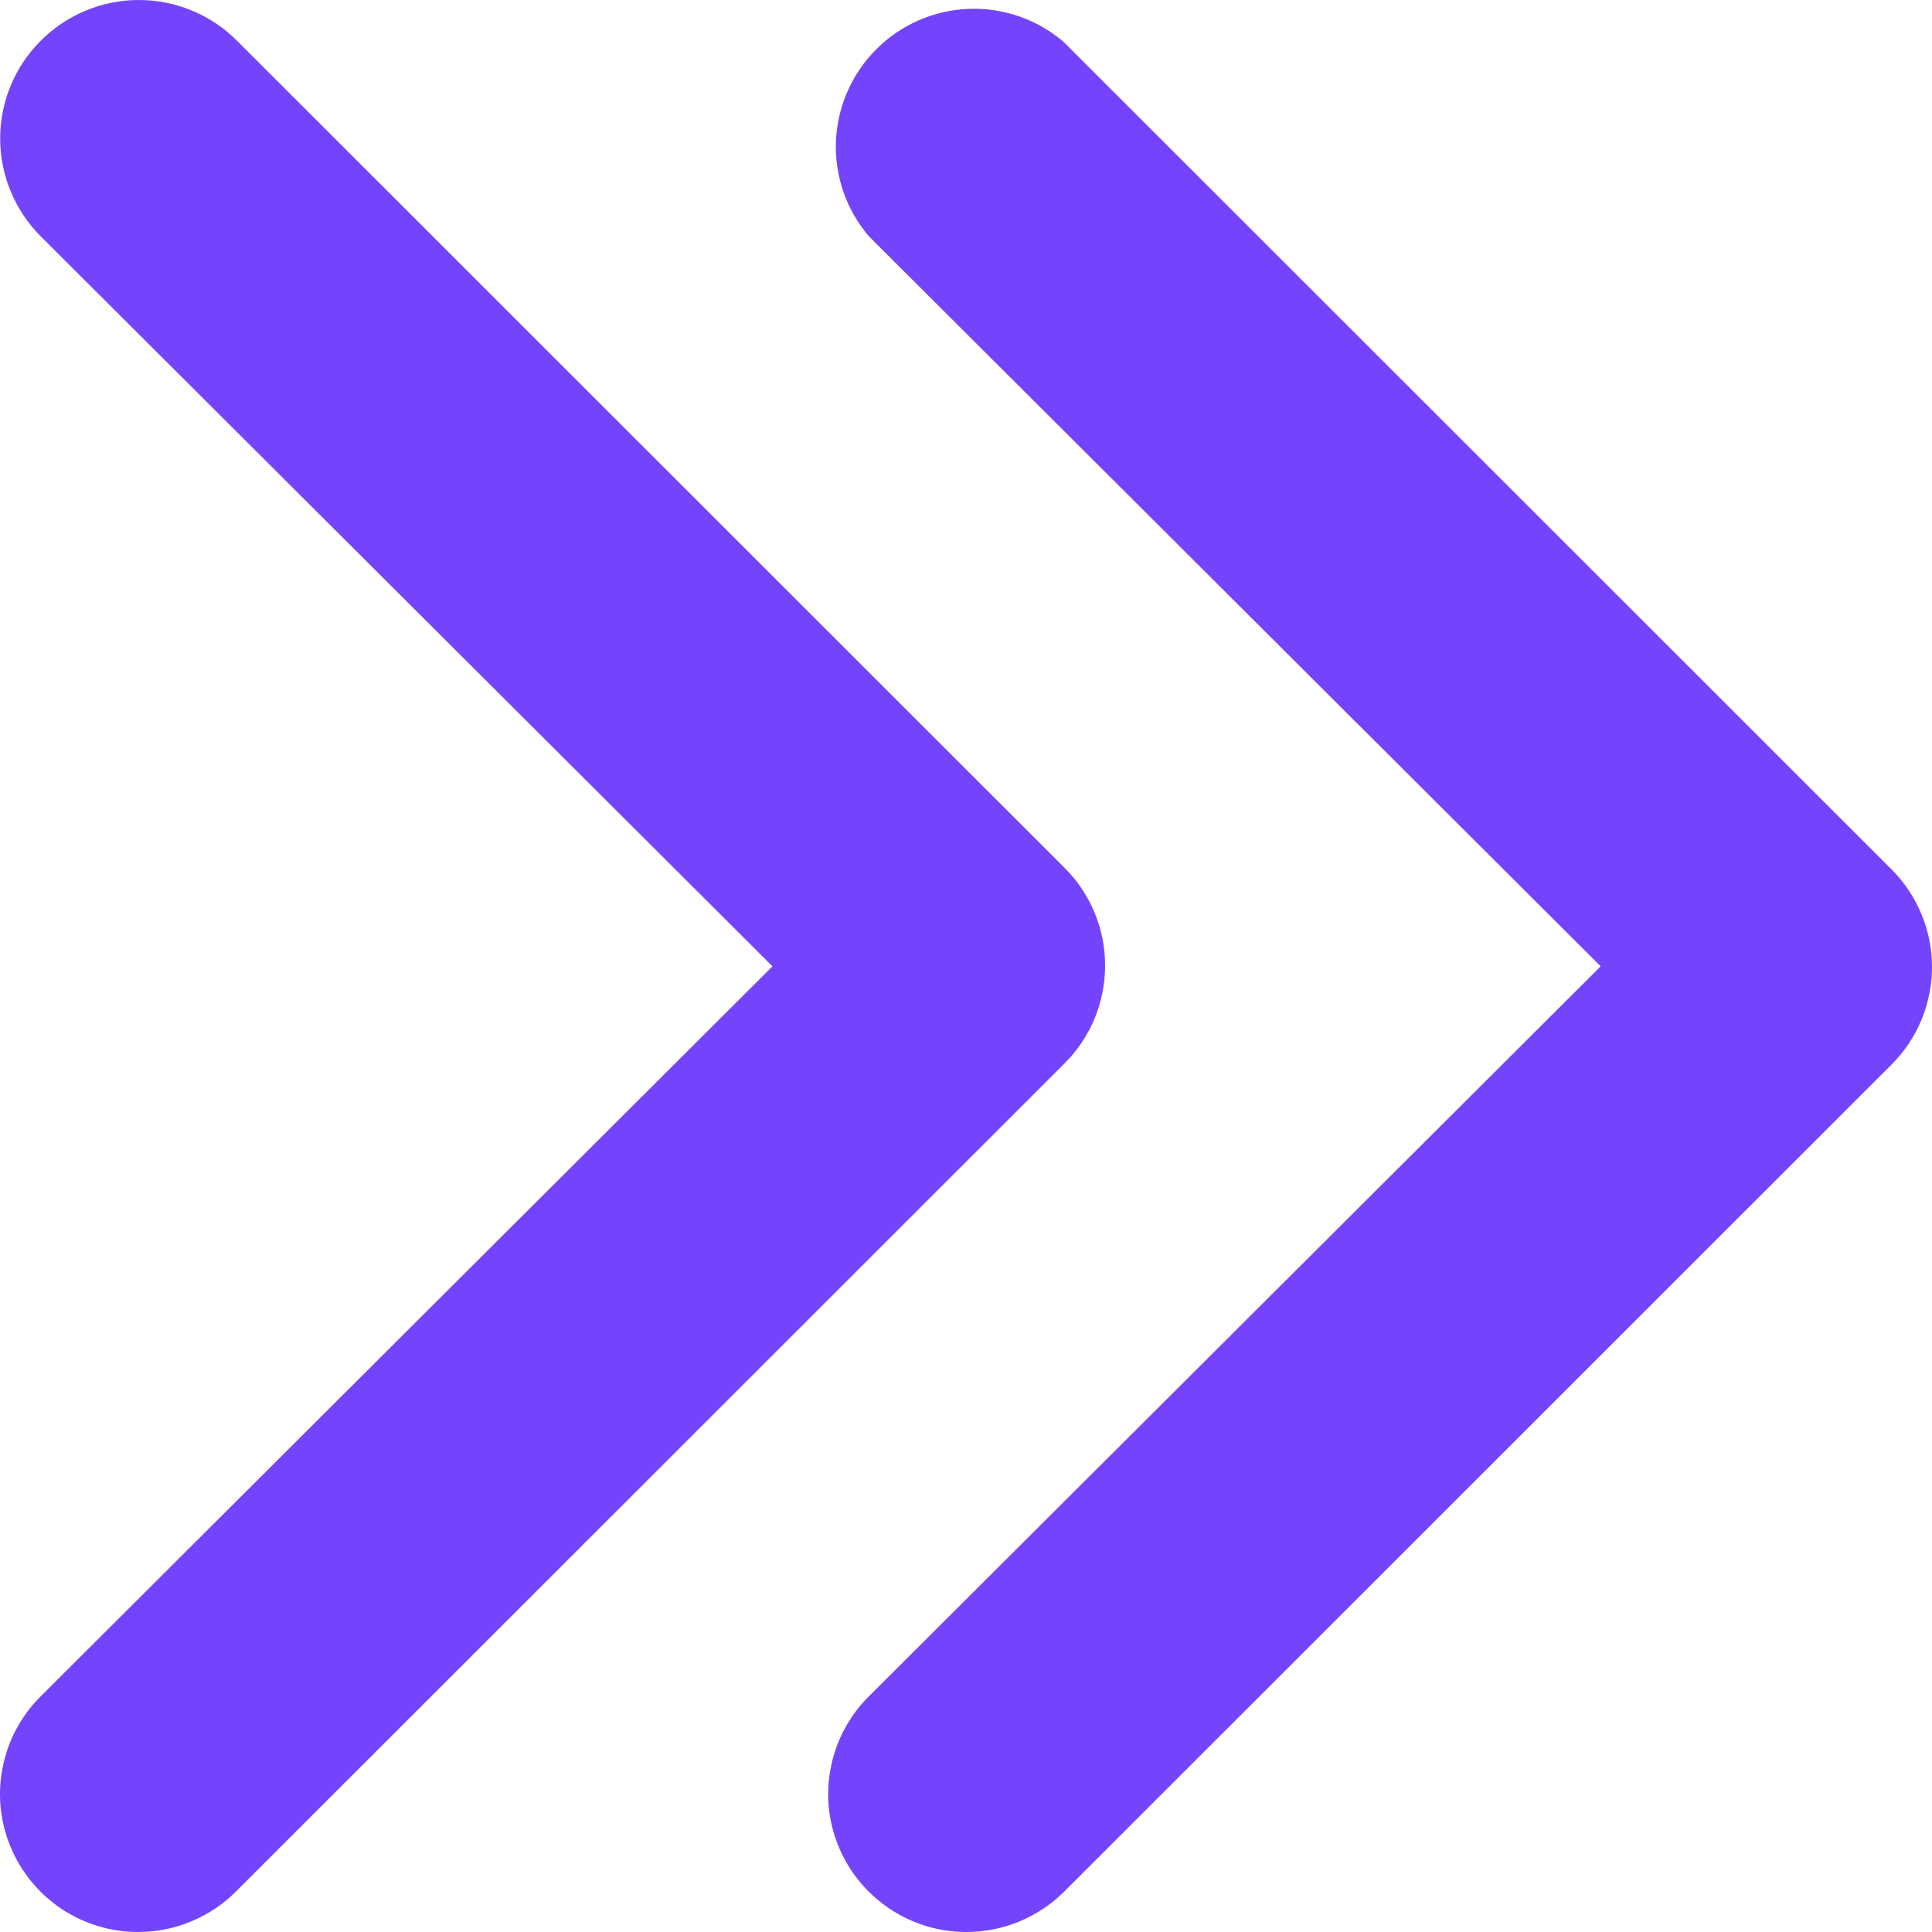
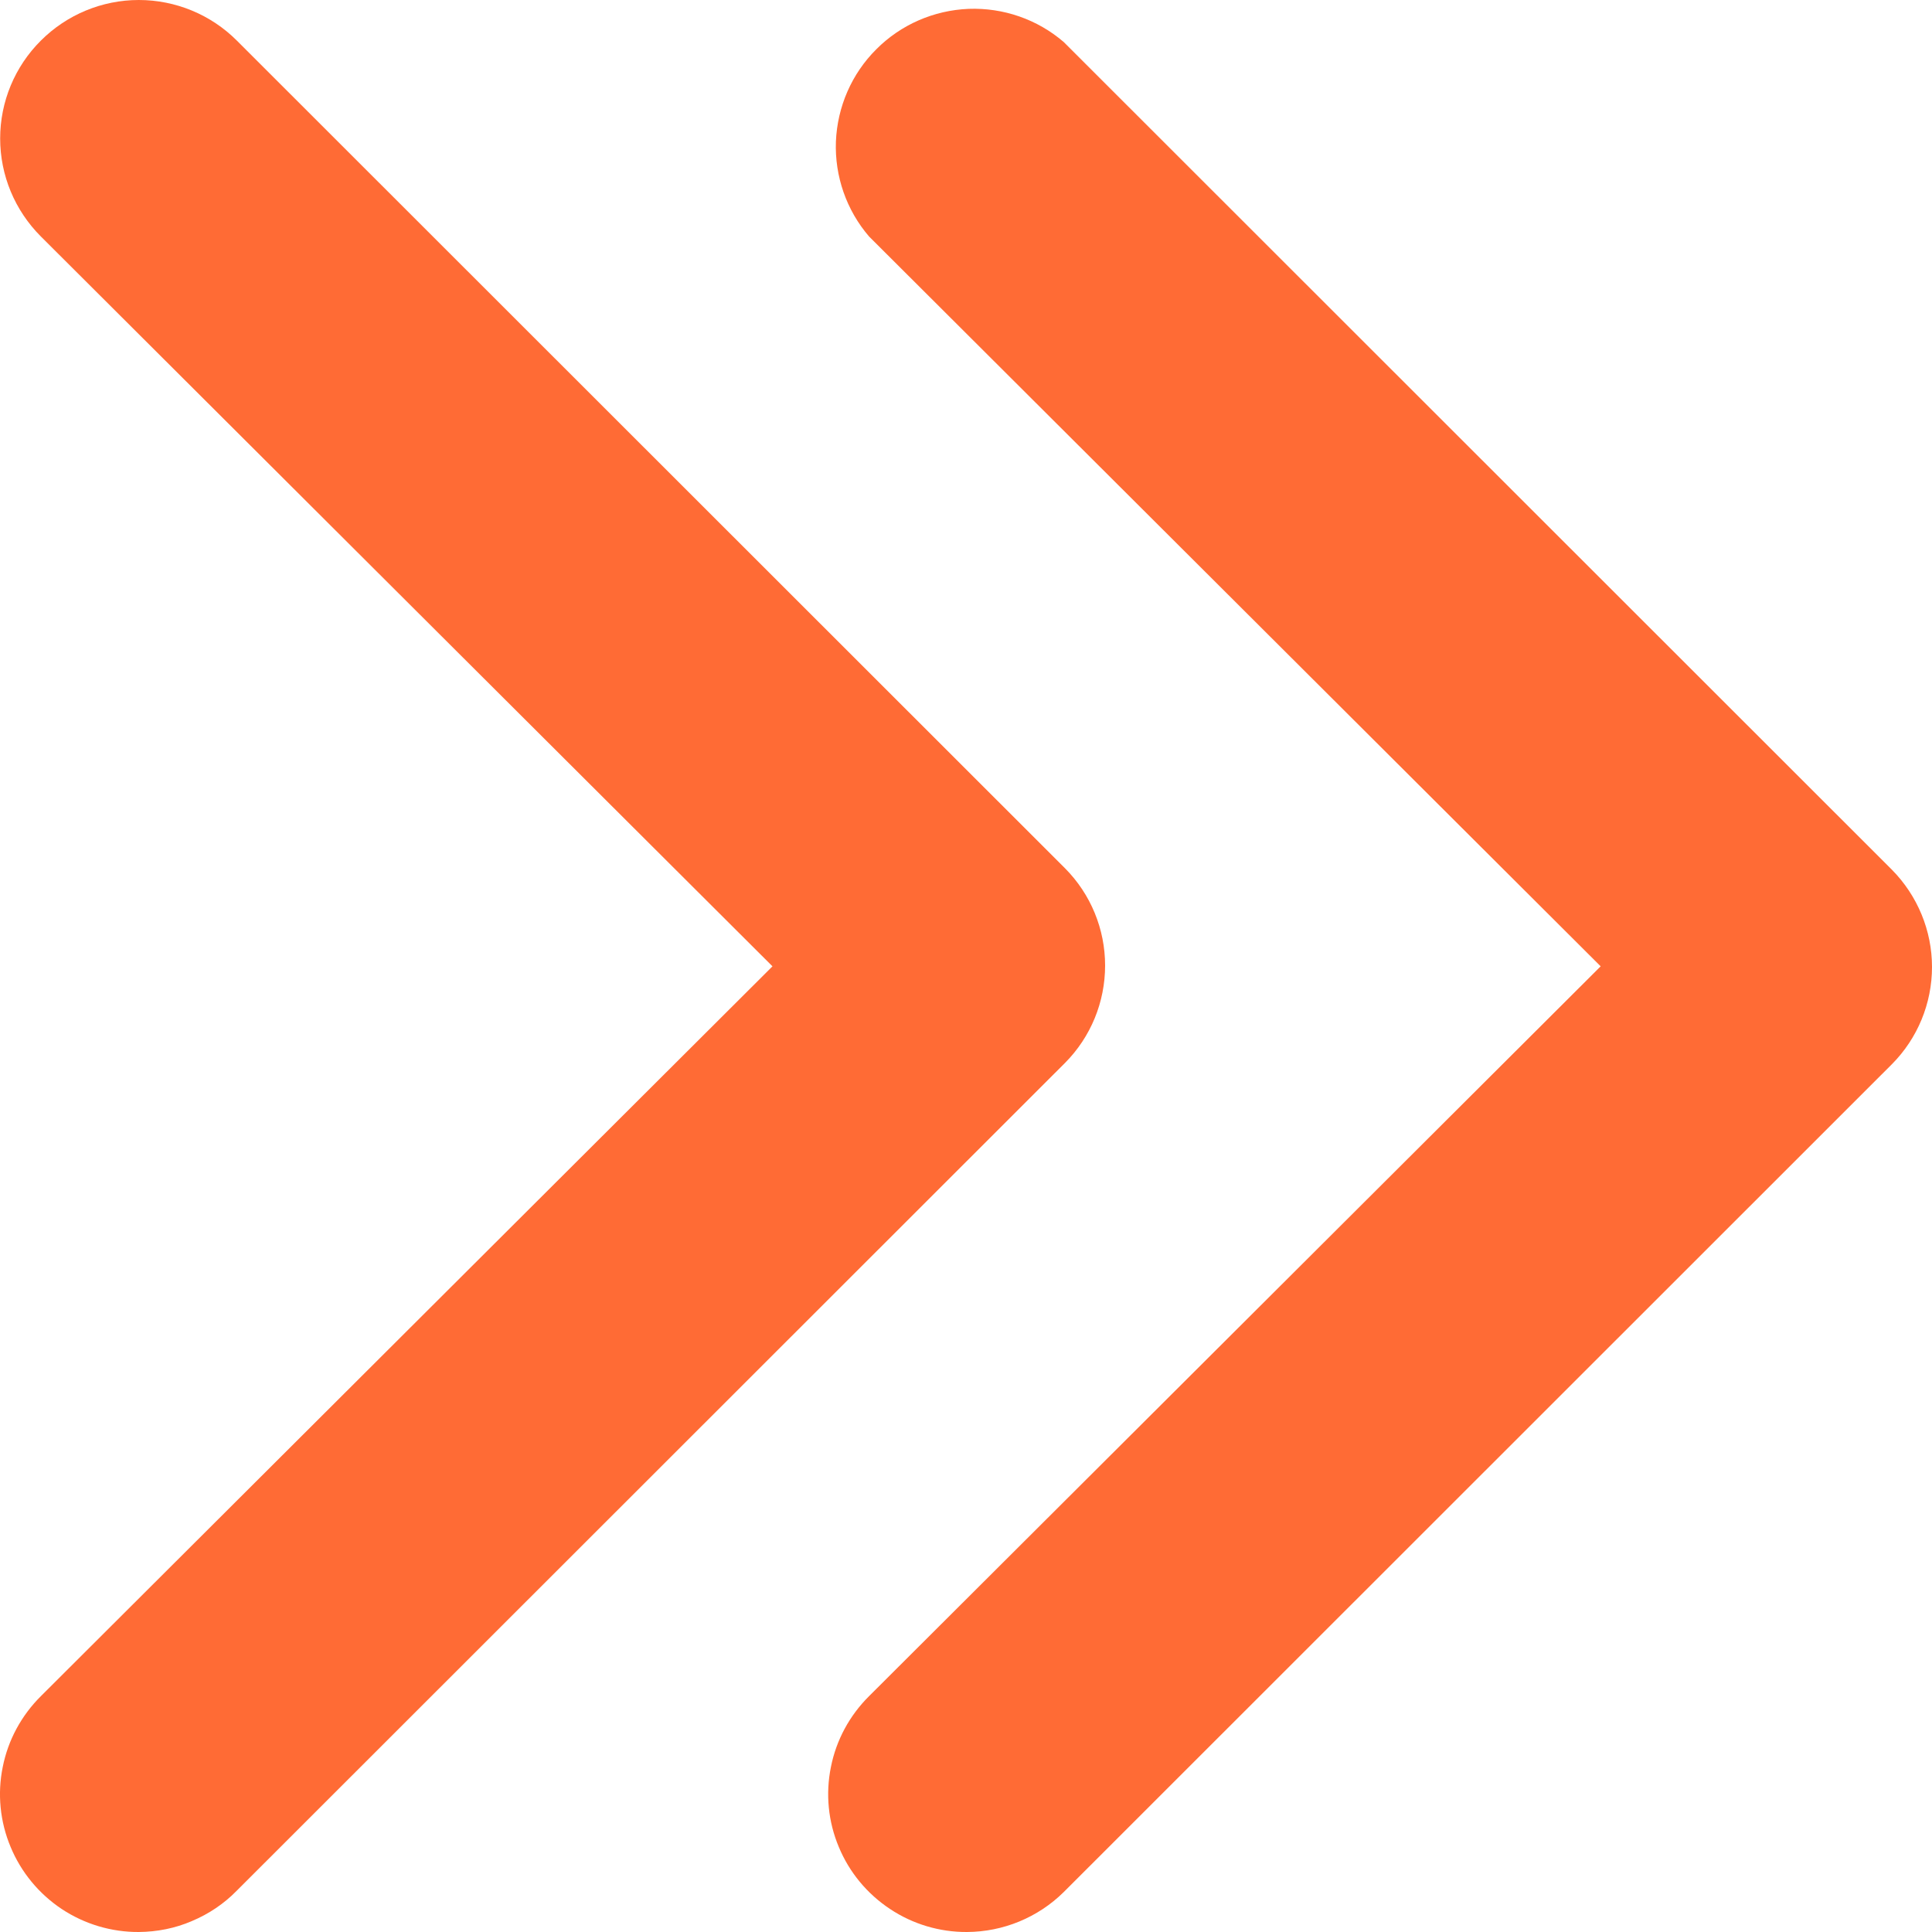
<svg xmlns="http://www.w3.org/2000/svg" width="12" height="12" viewBox="0 0 12 12" fill="none">
-   <path d="M6.006 12C5.836 12.001 5.669 11.951 5.528 11.857C5.386 11.763 5.275 11.629 5.21 11.472C5.144 11.315 5.127 11.142 5.161 10.975C5.194 10.808 5.277 10.655 5.398 10.535L9.942 6.002L5.398 1.469C5.257 1.305 5.184 1.094 5.192 0.879C5.201 0.663 5.29 0.458 5.443 0.306C5.595 0.153 5.8 0.064 6.016 0.055C6.232 0.047 6.443 0.12 6.607 0.261L11.751 5.402C11.91 5.563 12 5.78 12 6.006C12 6.233 11.91 6.45 11.751 6.61L6.607 11.752C6.447 11.91 6.231 11.999 6.006 12Z" fill="#7444FD" />
-   <path d="M0.862 12C0.692 12.001 0.525 11.951 0.383 11.857C0.242 11.763 0.131 11.629 0.066 11.472C0 11.315 -0.017 11.141 0.017 10.975C0.05 10.808 0.133 10.655 0.254 10.535L4.798 6.002L0.254 1.469C0.092 1.307 0.001 1.089 0.001 0.86C0.001 0.632 0.092 0.413 0.254 0.252C0.415 0.091 0.634 1.70016e-09 0.862 0C1.091 -1.70016e-09 1.31 0.091 1.471 0.252L6.615 5.393C6.775 5.554 6.864 5.771 6.864 5.997C6.864 6.224 6.775 6.441 6.615 6.602L1.471 11.743C1.392 11.824 1.297 11.888 1.192 11.932C1.088 11.977 0.976 11.999 0.862 12Z" fill="#7444FD" />
+   <path d="M6.006 12C5.836 12.001 5.669 11.951 5.528 11.857C5.386 11.763 5.275 11.629 5.21 11.472C5.144 11.315 5.127 11.142 5.161 10.975C5.194 10.808 5.277 10.655 5.398 10.535L9.942 6.002L5.398 1.469C5.257 1.305 5.184 1.094 5.192 0.879C5.201 0.663 5.29 0.458 5.443 0.306C5.595 0.153 5.8 0.064 6.016 0.055C6.232 0.047 6.443 0.12 6.607 0.261L11.751 5.402C11.91 5.563 12 5.78 12 6.006C12 6.233 11.91 6.45 11.751 6.61L6.607 11.752C6.447 11.91 6.231 11.999 6.006 12Z" fill="#ff6b35" />
+   <path d="M0.862 12C0.692 12.001 0.525 11.951 0.383 11.857C0.242 11.763 0.131 11.629 0.066 11.472C0 11.315 -0.017 11.141 0.017 10.975C0.05 10.808 0.133 10.655 0.254 10.535L4.798 6.002L0.254 1.469C0.092 1.307 0.001 1.089 0.001 0.86C0.001 0.632 0.092 0.413 0.254 0.252C0.415 0.091 0.634 1.70016e-09 0.862 0C1.091 -1.70016e-09 1.31 0.091 1.471 0.252L6.615 5.393C6.775 5.554 6.864 5.771 6.864 5.997C6.864 6.224 6.775 6.441 6.615 6.602L1.471 11.743C1.392 11.824 1.297 11.888 1.192 11.932C1.088 11.977 0.976 11.999 0.862 12Z" fill="#ff6b35" />
</svg>
